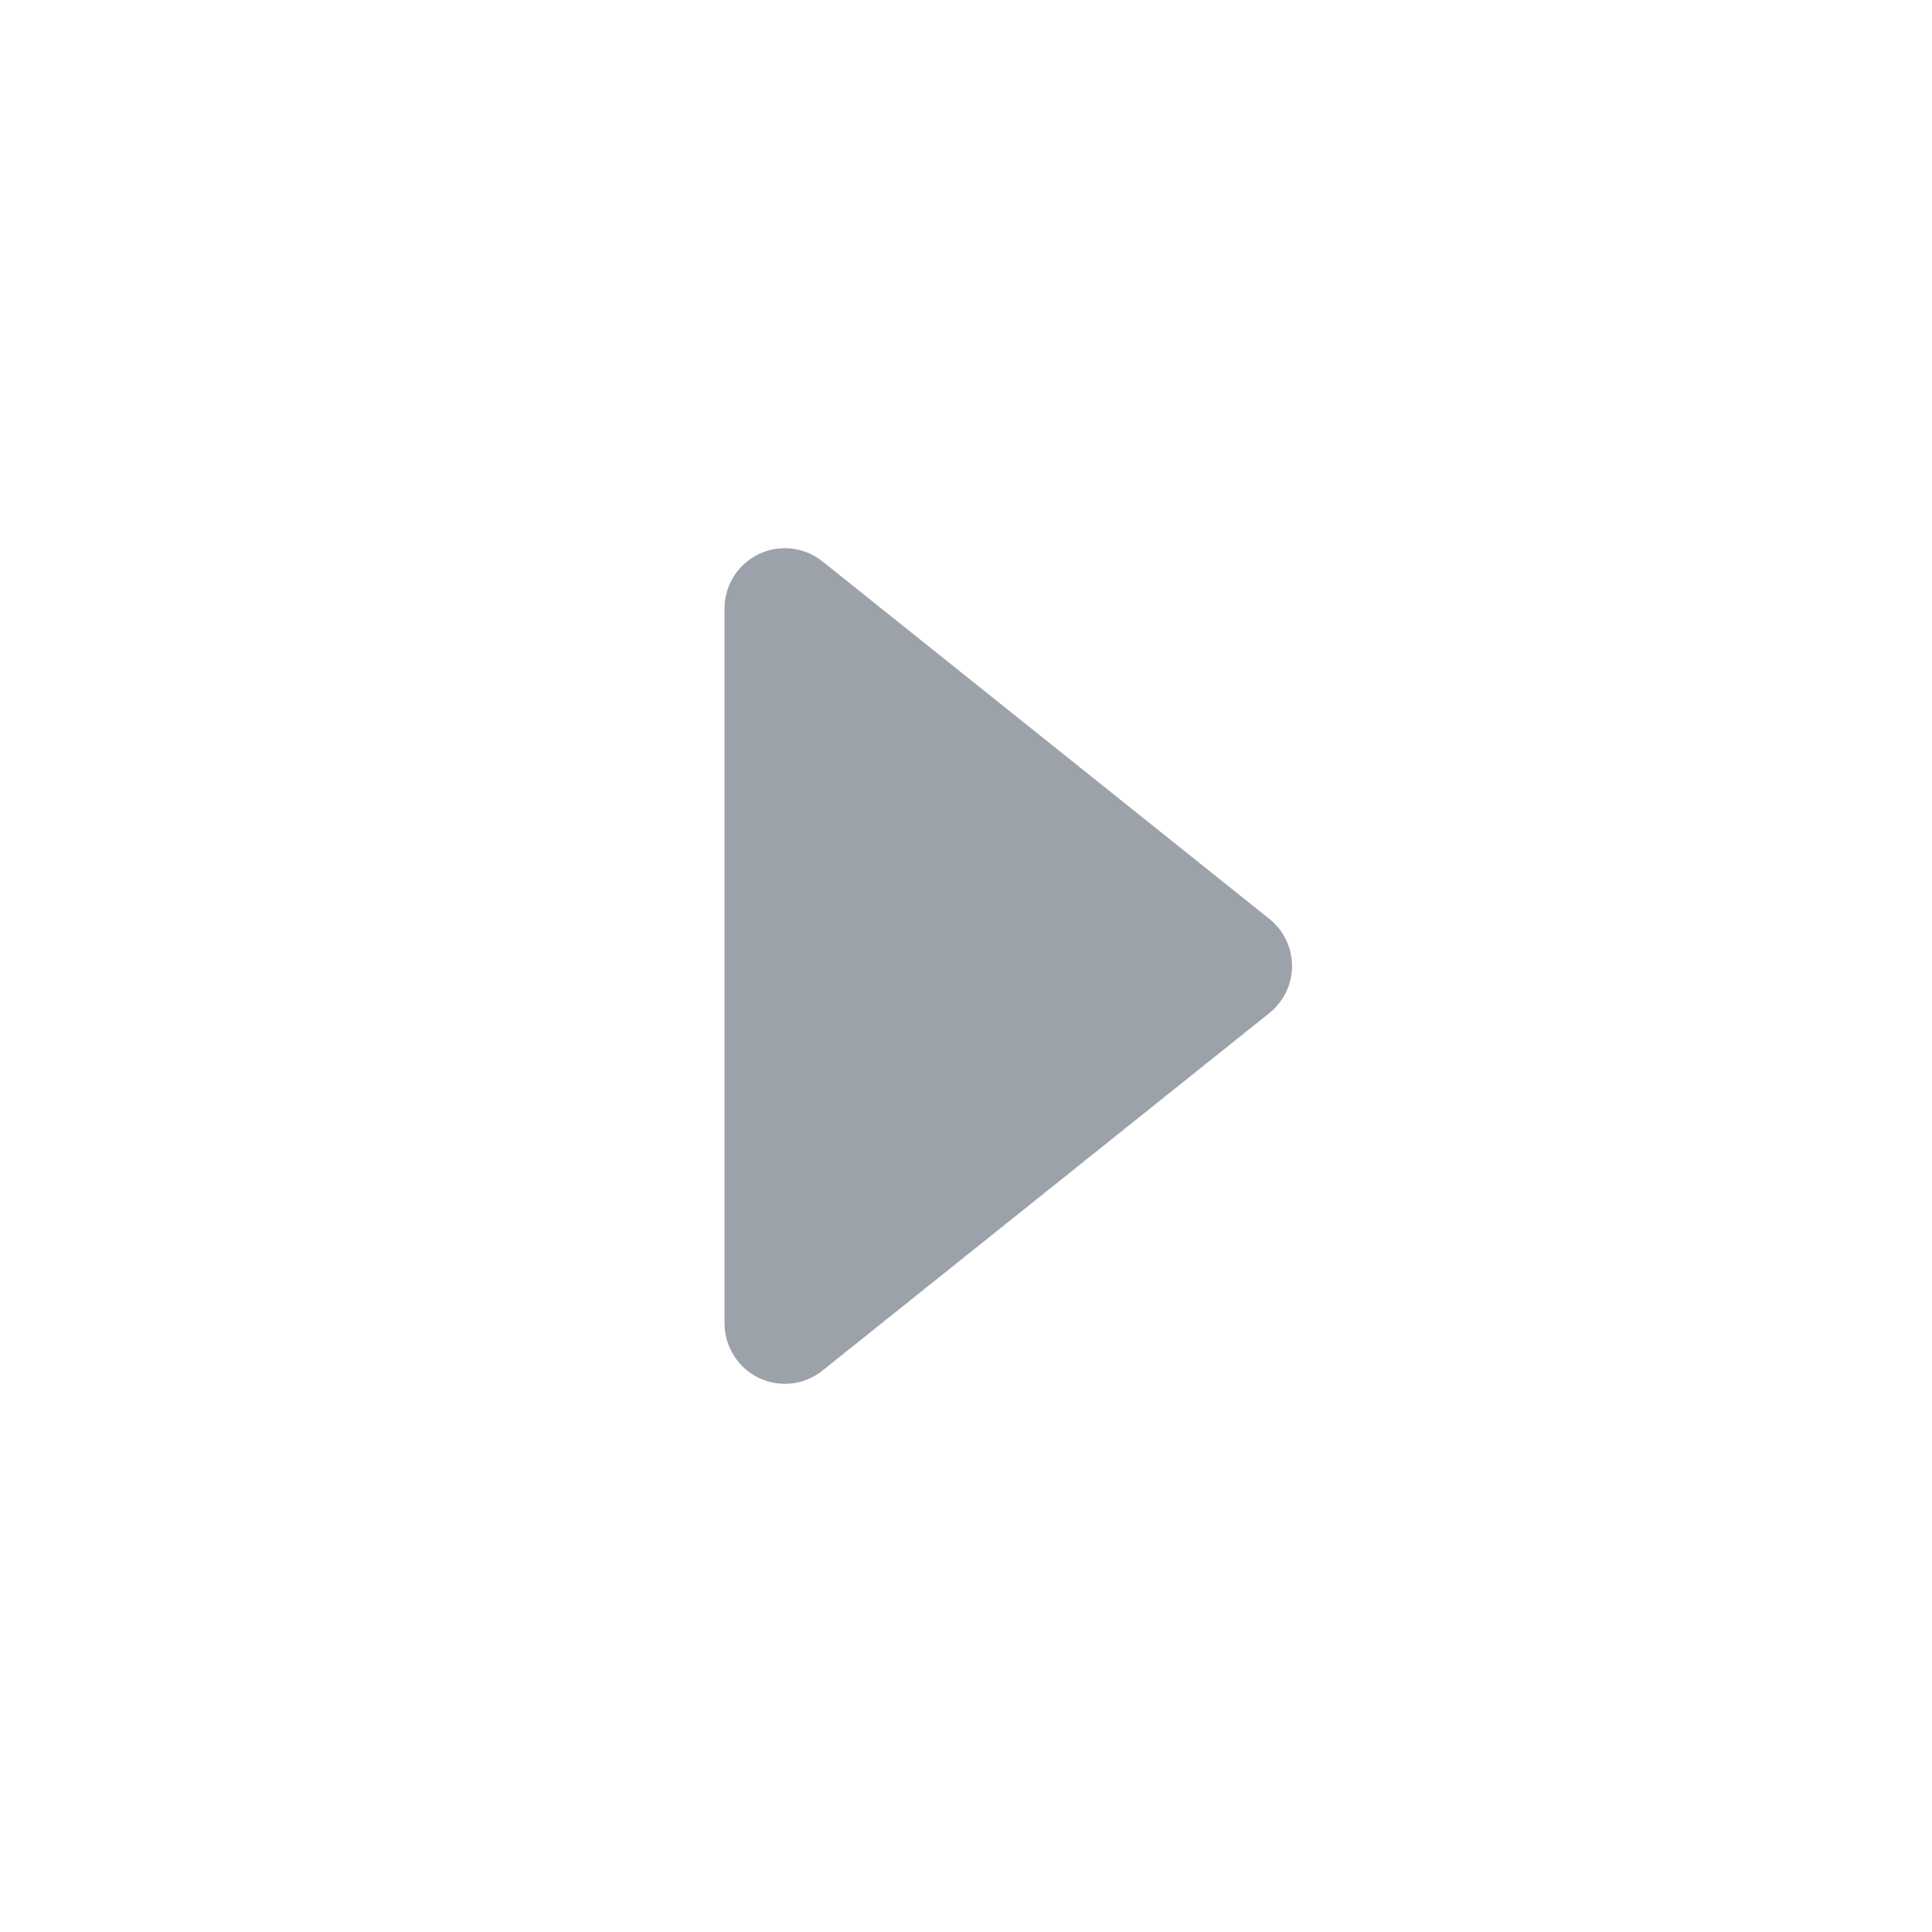
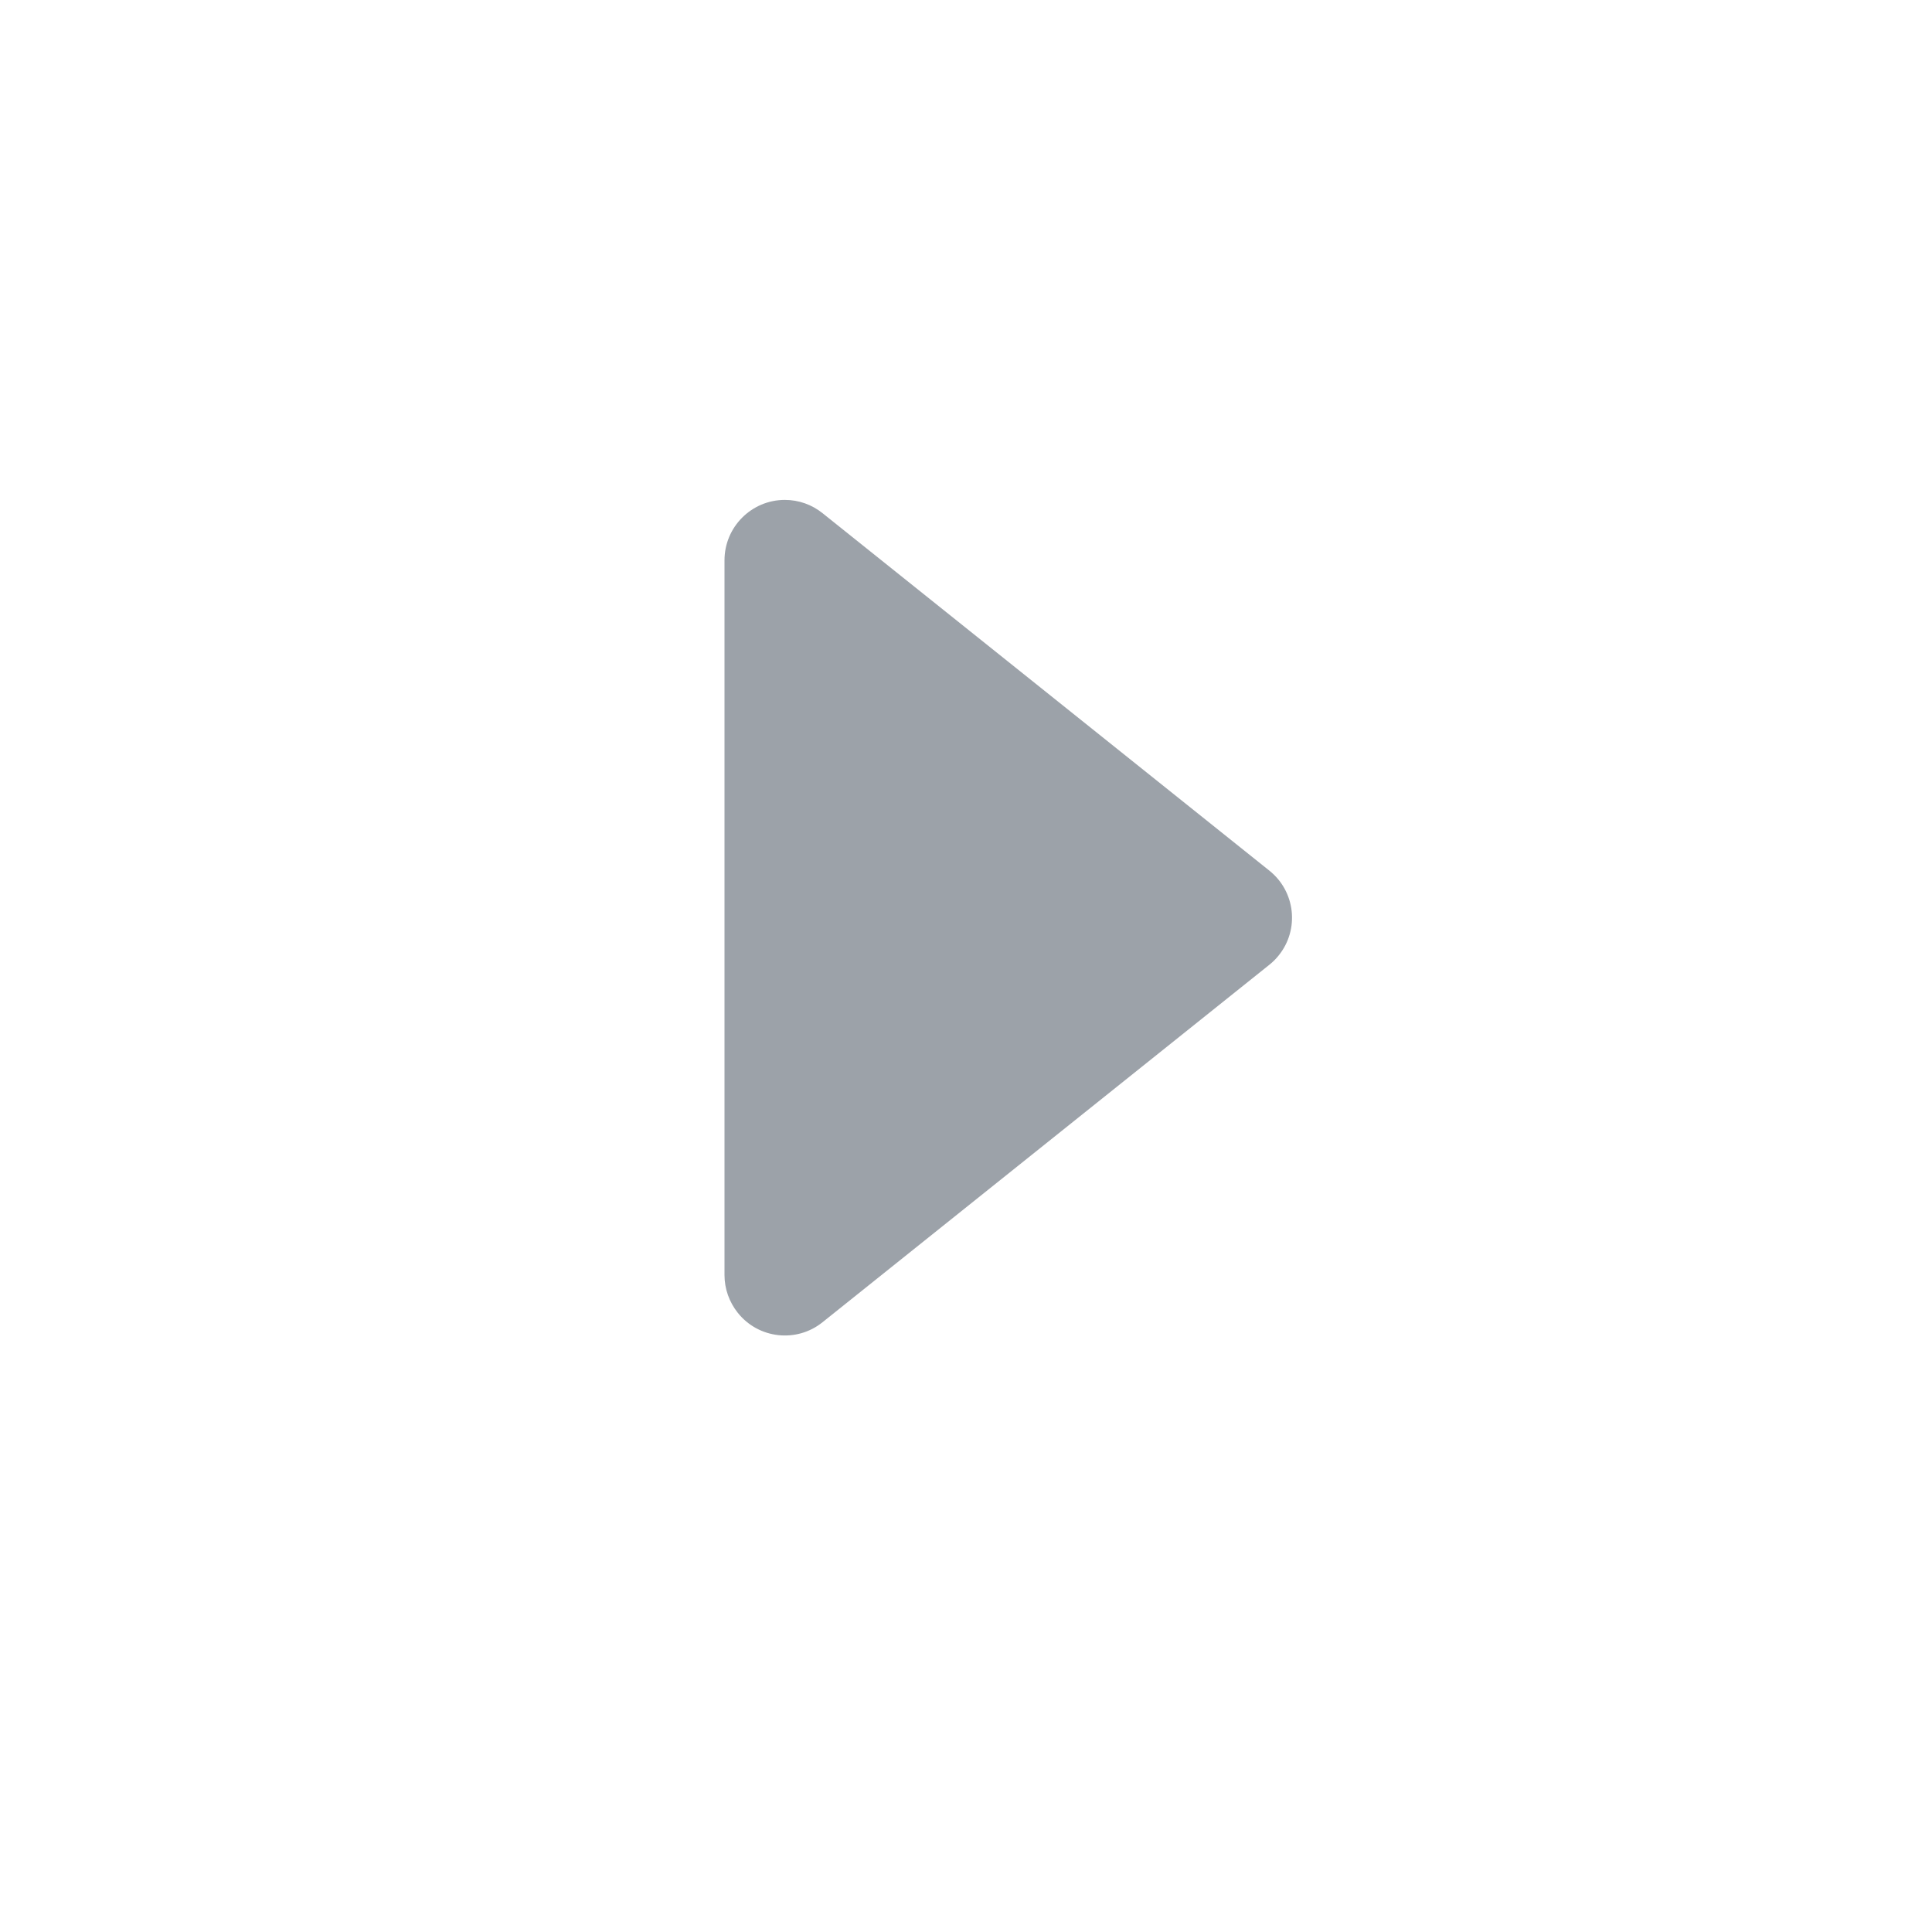
<svg xmlns="http://www.w3.org/2000/svg" width="16px" height="16px" viewBox="0 0 16 16" version="1.1">
-   <g transform="rotate(90,8.5 8.5)" fill="#9CA2A9">
+   <g transform="rotate(90,8.7 8.3)" fill="#9CA2A9">
    <path d="M8.39,6.488 L11.35,10.188 C11.523,10.403 11.488,10.718 11.272,10.89 C11.183,10.961 11.073,11 10.96,11 L5.04,11 C4.764,11 4.54,10.776 4.54,10.5 C4.54,10.386 4.579,10.276 4.65,10.188 L7.61,6.488 C7.782,6.272 8.097,6.237 8.312,6.41 C8.341,6.433 8.367,6.459 8.39,6.488 Z" />
  </g>
</svg>
